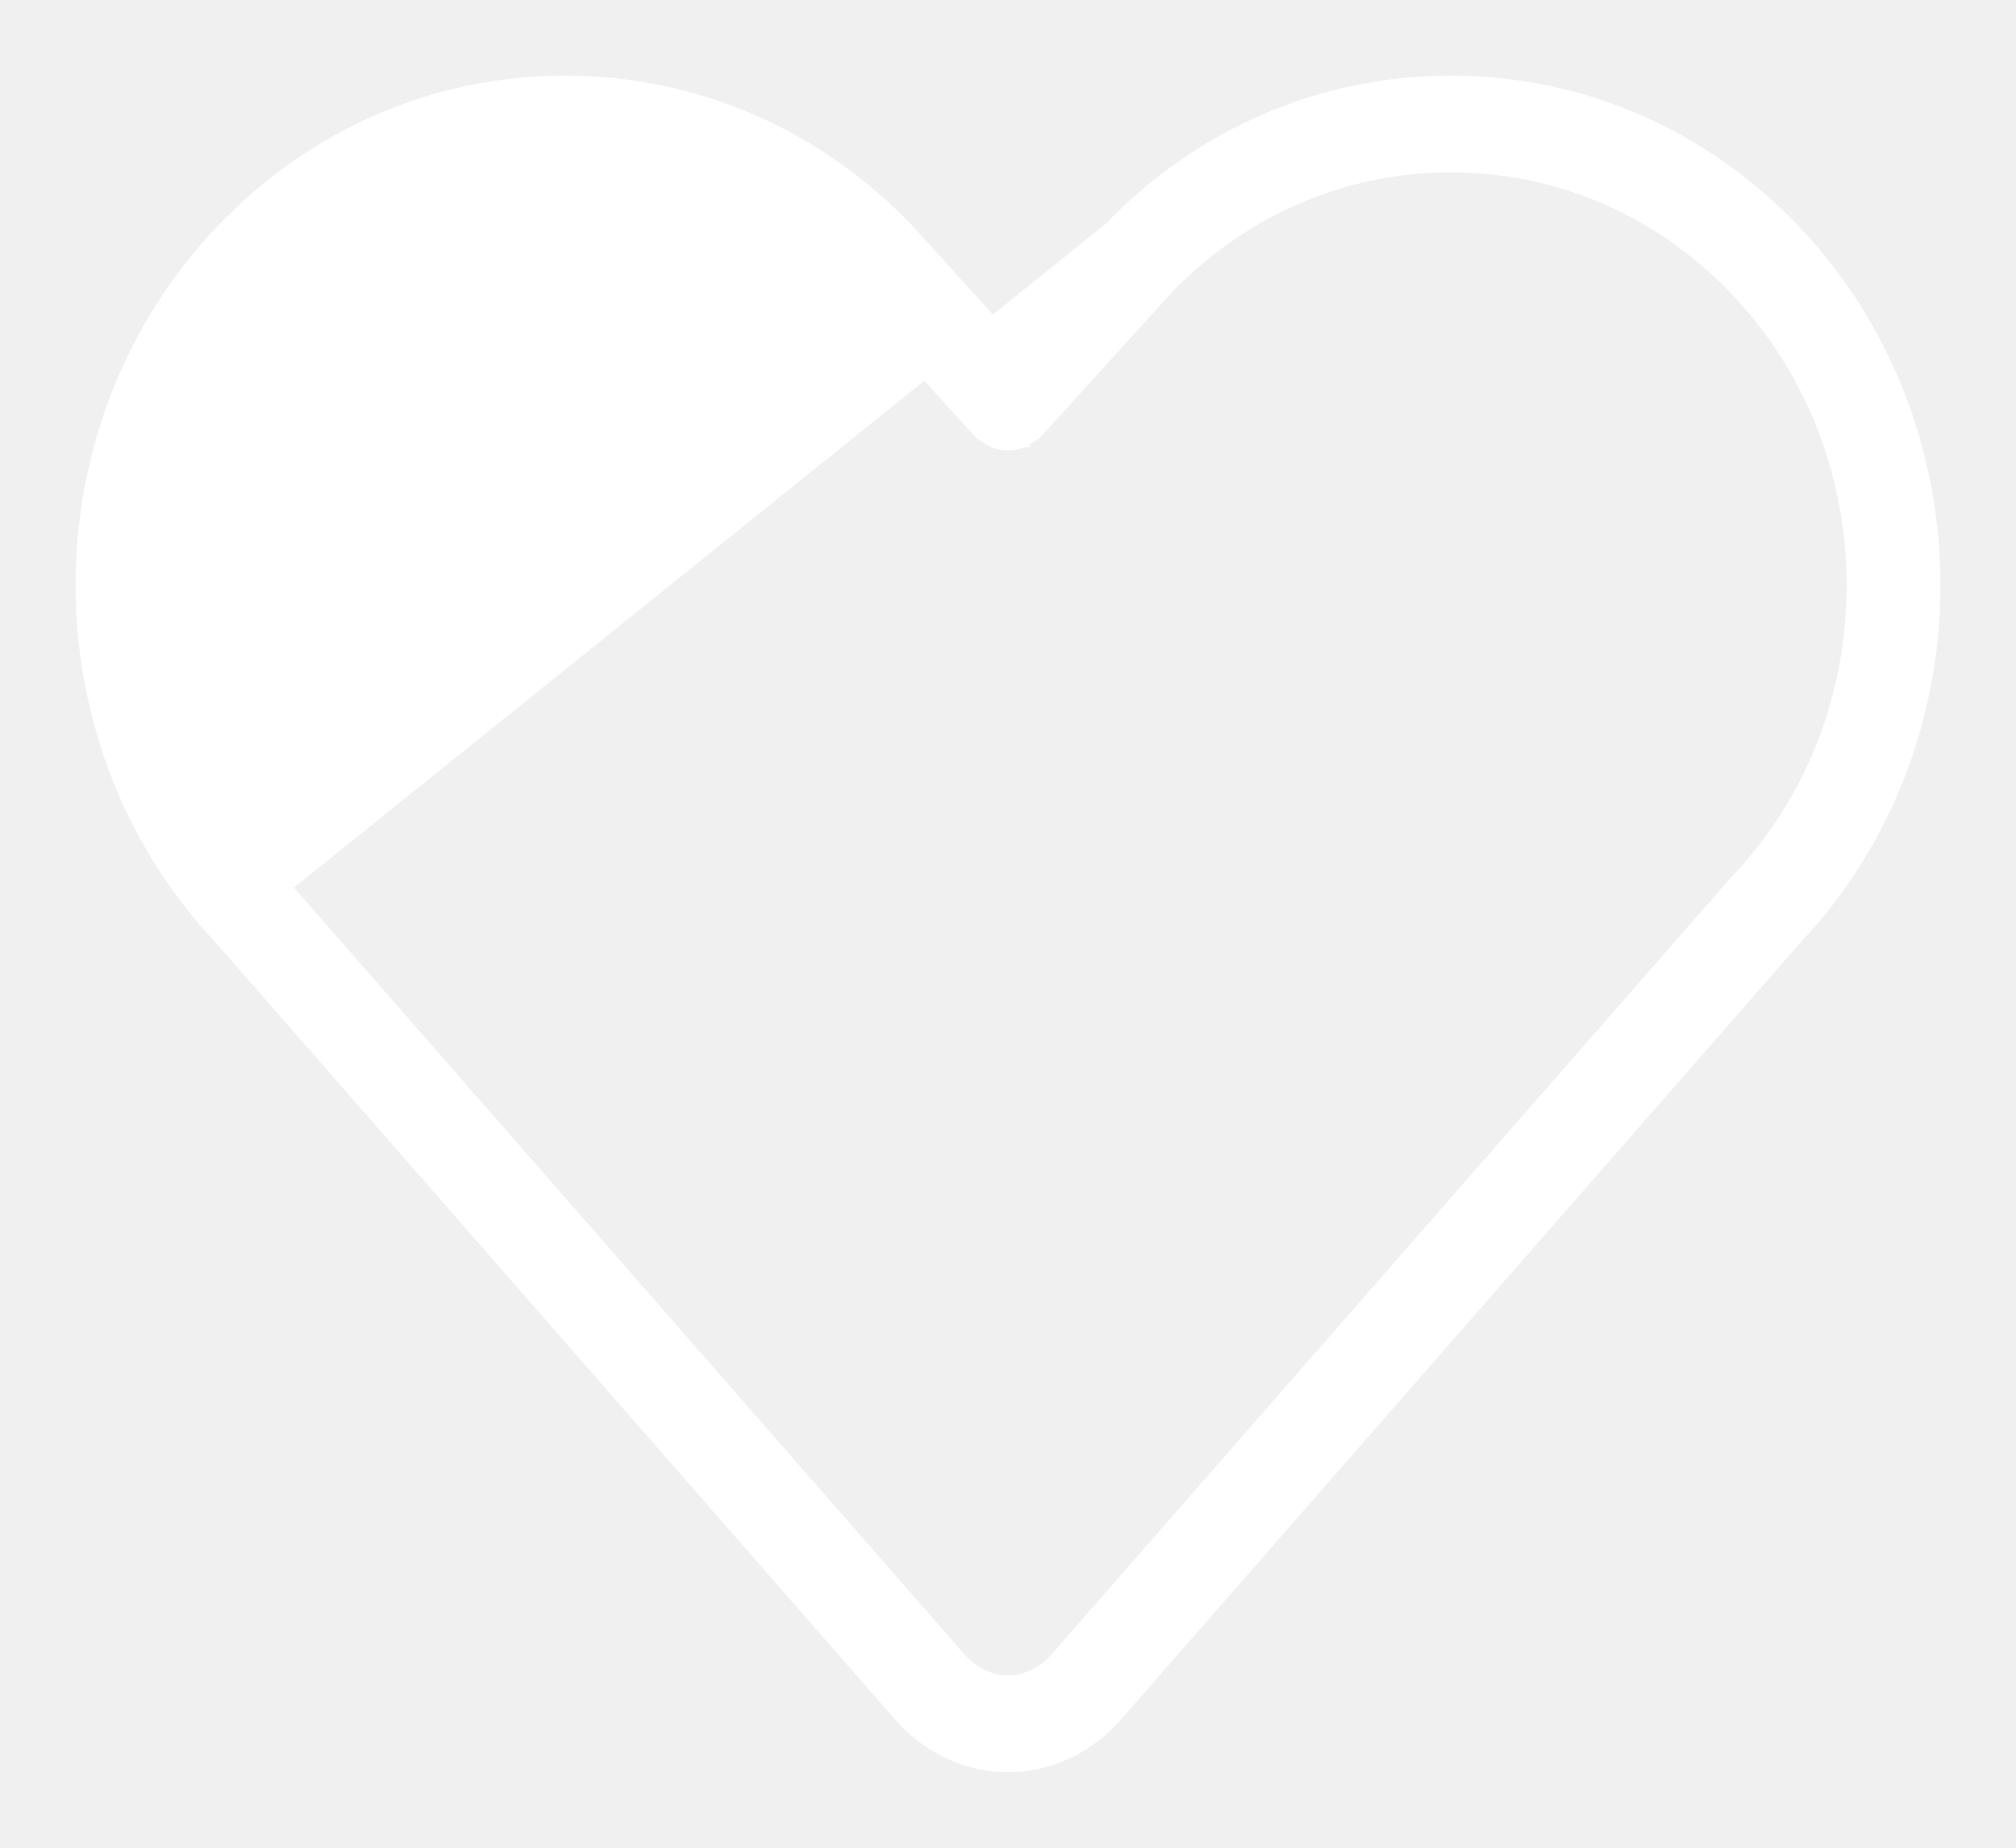
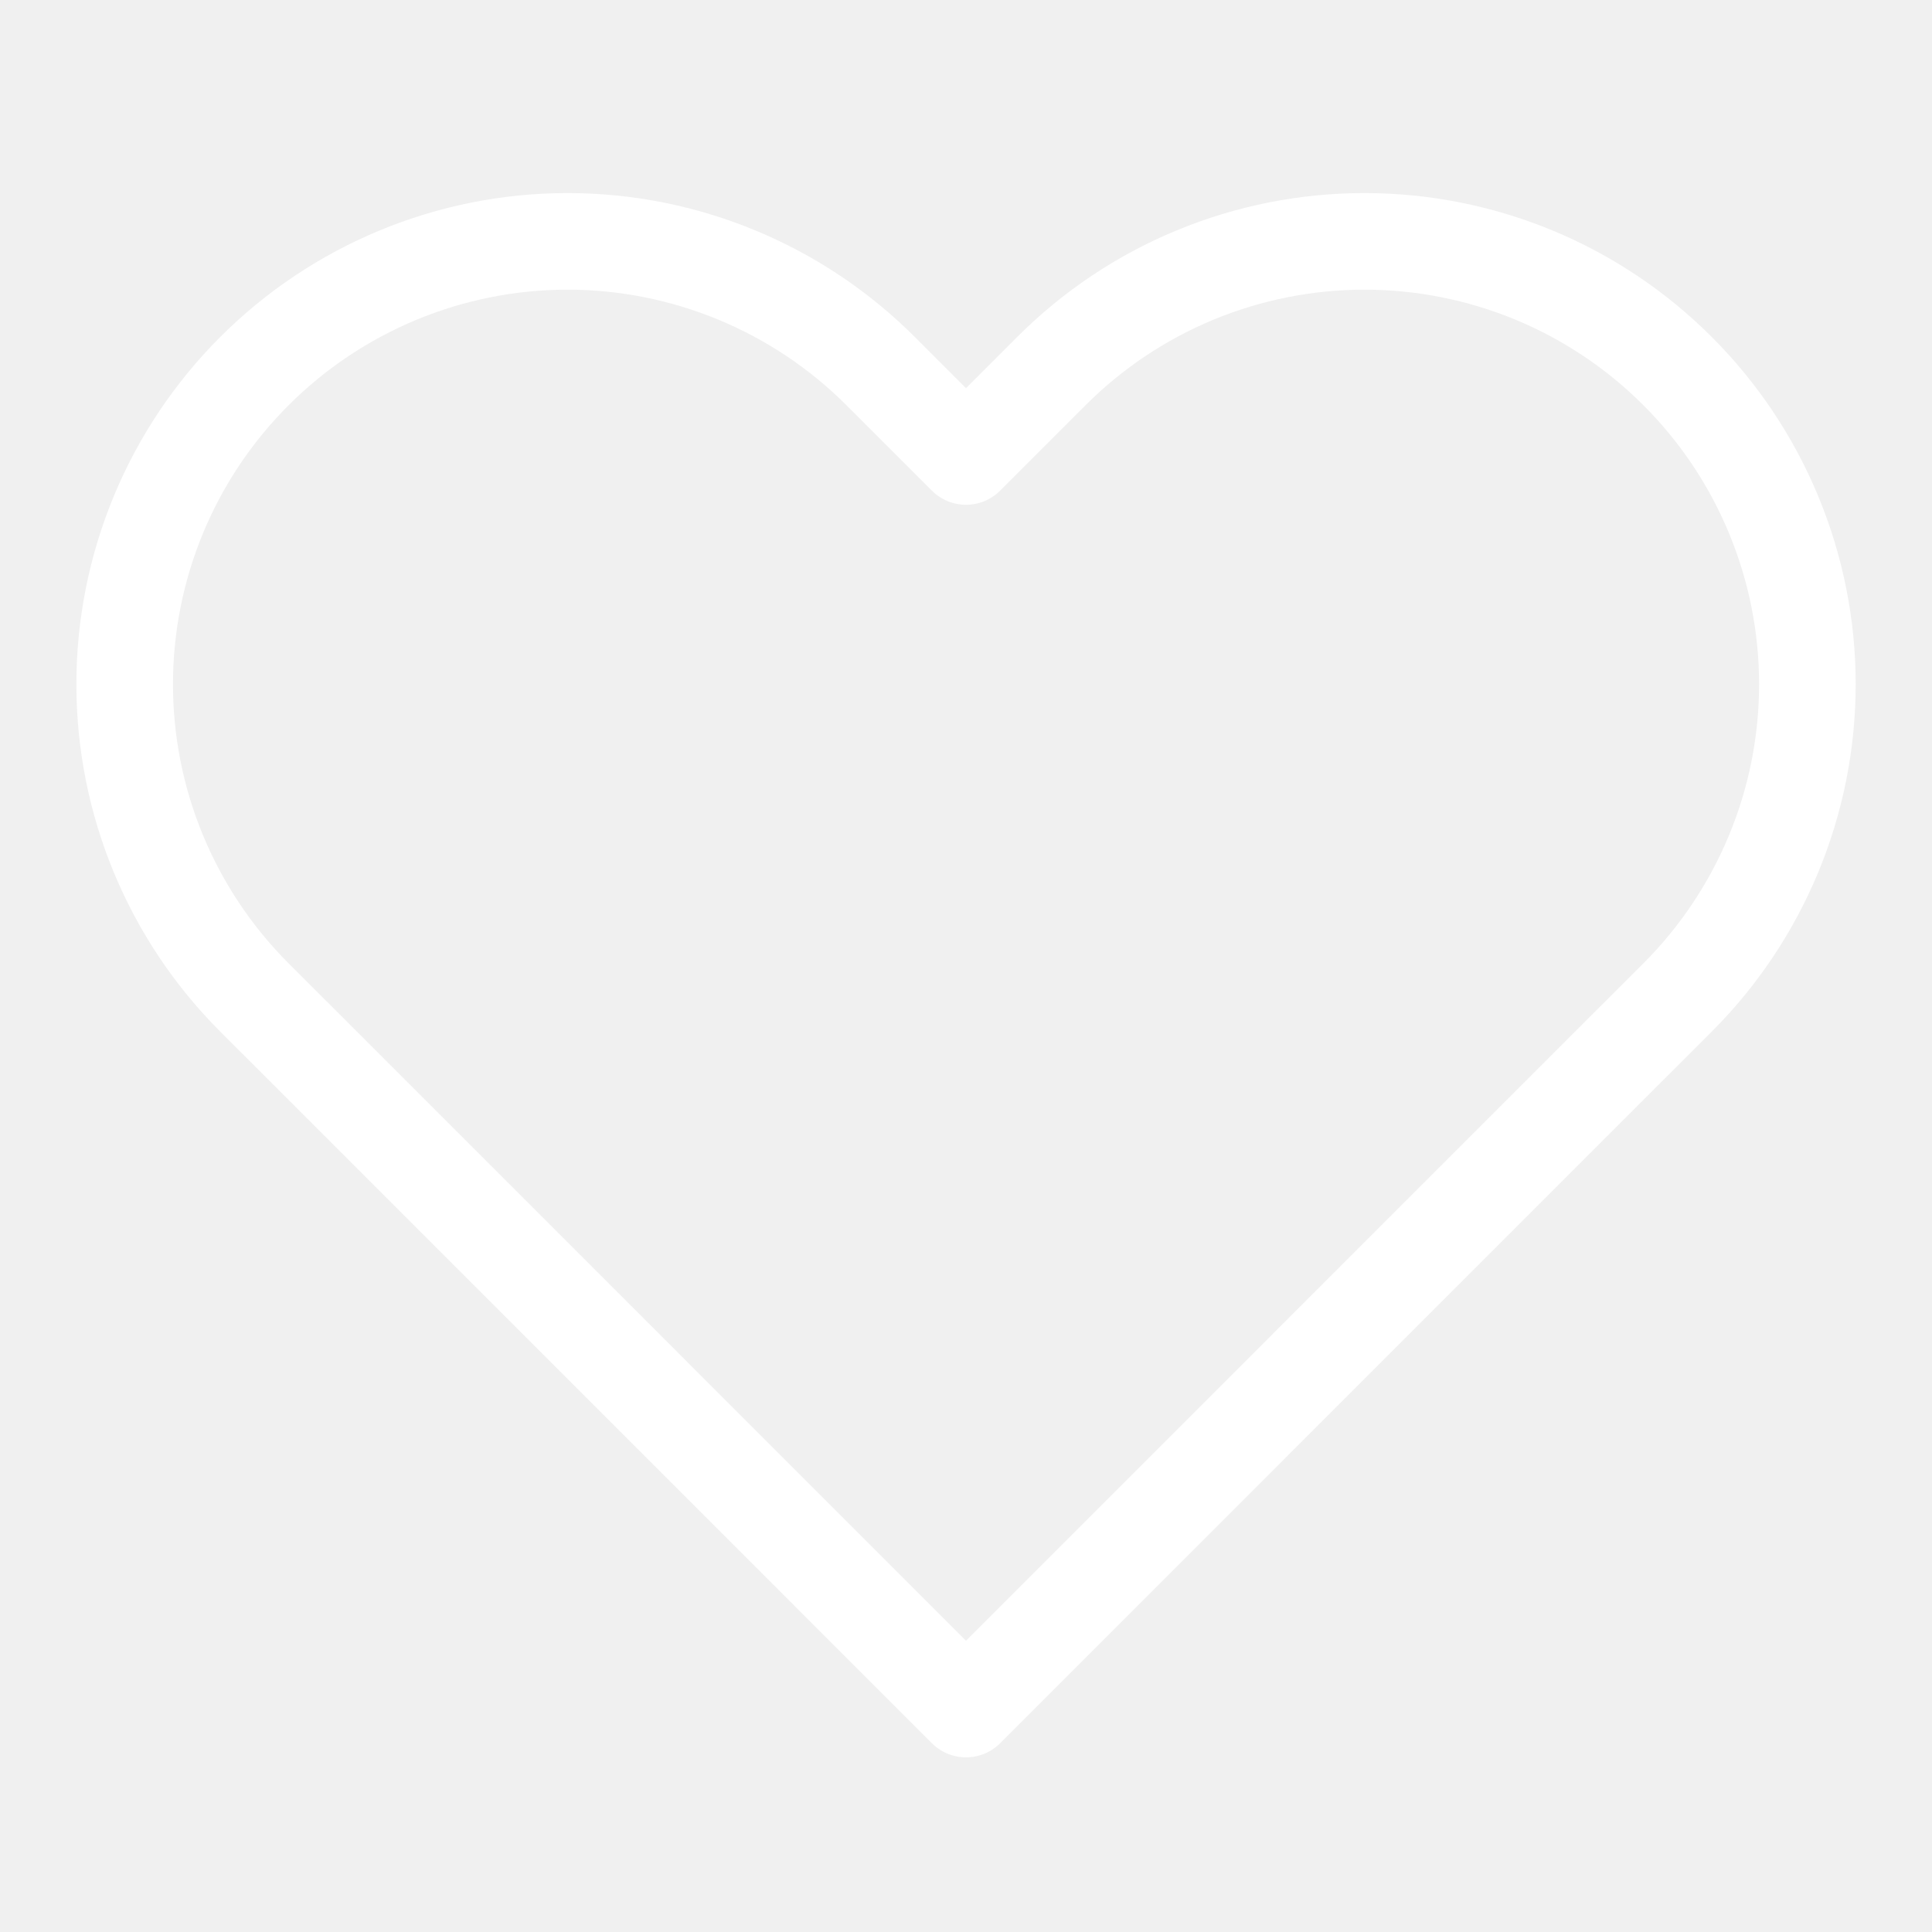
- <svg xmlns="http://www.w3.org/2000/svg" width="24" height="22" viewBox="0 0 24 22" fill="none">
-   <path d="M2.623 11.209C2.621 11.207 2.62 11.205 2.619 11.204C0.388 8.854 0.393 5.053 2.639 2.713L2.639 2.713C3.731 1.577 5.183 0.95 6.728 0.95C8.273 0.95 9.726 1.577 10.817 2.713C10.819 2.715 10.82 2.717 10.822 2.719C10.823 2.72 10.825 2.721 10.827 2.723L10.828 2.725L10.828 2.725L12 4.019L13.173 2.725L13.175 2.723L13.175 2.723C13.176 2.722 13.178 2.72 13.18 2.719L2.623 11.209ZM2.623 11.209L10.681 20.426C10.681 20.426 10.681 20.426 10.681 20.426C11.027 20.827 11.496 21.05 11.999 21.05H11.999H11.999H11.999H11.999H11.999H11.999H11.999H11.999H11.999H11.999H11.999H11.999H11.999H11.999H11.999H11.999H11.999H11.999H11.999H11.999H11.999H11.999H11.999H11.999H11.999H11.999H11.999H11.999H11.999H11.999H11.999H11.999H11.999H11.999H12H12H12H12H12H12H12H12H12H12H12H12H12H12H12H12H12H12H12H12H12H12H12H12H12H12H12H12C12.504 21.05 12.972 20.827 13.318 20.428C13.319 20.428 13.319 20.427 13.319 20.427L21.379 11.209C21.381 11.206 21.383 11.204 21.384 11.202C23.612 8.854 23.606 5.053 21.363 2.713L21.363 2.713C20.271 1.577 18.819 0.95 17.273 0.95C15.729 0.95 14.276 1.577 13.184 2.713L2.623 11.209ZM12.221 5.196L12.246 5.239C12.251 5.236 12.257 5.233 12.263 5.23C12.289 5.216 12.322 5.197 12.349 5.171L12.35 5.17C12.354 5.166 12.357 5.162 12.359 5.159C12.36 5.158 12.36 5.158 12.36 5.158C12.363 5.156 12.366 5.153 12.37 5.15L12.37 5.15L12.371 5.148L13.913 3.448C14.812 2.515 16.005 2.002 17.273 2.002C18.545 2.002 19.741 2.518 20.641 3.455C22.499 5.393 22.499 8.547 20.641 10.485L20.677 10.52L20.641 10.485C20.637 10.488 20.635 10.492 20.633 10.495C20.63 10.497 20.627 10.5 20.625 10.503L12.563 19.723L12.563 19.724C12.408 19.902 12.209 19.997 12 19.997H11.999C11.791 19.997 11.592 19.902 11.436 19.722L11.436 19.722L3.377 10.504C3.374 10.5 3.371 10.497 3.368 10.495C3.366 10.492 3.364 10.488 3.36 10.484C1.501 8.547 1.501 5.393 3.36 3.455C4.26 2.518 5.456 2.002 6.728 2.002C7.998 2.002 9.193 2.517 10.092 3.452L11.629 5.148L11.629 5.149L11.632 5.152C11.635 5.155 11.638 5.157 11.641 5.158C11.643 5.162 11.646 5.166 11.65 5.17L11.65 5.17L11.651 5.171C11.679 5.198 11.712 5.216 11.738 5.231C11.743 5.234 11.749 5.237 11.754 5.24L11.754 5.24L11.755 5.24C11.759 5.243 11.762 5.245 11.769 5.25C11.771 5.251 11.772 5.252 11.773 5.253C11.781 5.259 11.793 5.268 11.808 5.274C11.869 5.3 11.934 5.314 12 5.314C12.066 5.314 12.131 5.3 12.191 5.274M12.221 5.196L12.247 5.239C12.243 5.242 12.239 5.244 12.233 5.248C12.232 5.25 12.229 5.251 12.227 5.253C12.219 5.259 12.206 5.268 12.191 5.274M12.221 5.196C12.214 5.2 12.208 5.205 12.202 5.209C12.193 5.217 12.183 5.224 12.172 5.228M12.221 5.196C12.228 5.192 12.235 5.188 12.242 5.184C12.268 5.17 12.293 5.156 12.314 5.135C12.316 5.133 12.317 5.131 12.319 5.129C12.32 5.127 12.321 5.125 12.323 5.123C12.325 5.121 12.327 5.12 12.329 5.119C12.331 5.118 12.332 5.116 12.334 5.115L12.172 5.228M12.191 5.274C12.192 5.274 12.192 5.274 12.192 5.274L12.172 5.228M12.191 5.274C12.191 5.274 12.191 5.274 12.191 5.274L12.172 5.228M21.379 11.208L21.379 11.207L21.379 11.208ZM11.759 5.186C11.734 5.171 11.708 5.157 11.686 5.135L11.8 5.211C11.793 5.206 11.786 5.201 11.779 5.197C11.773 5.193 11.766 5.189 11.759 5.186ZM21.39 11.19C21.39 11.19 21.39 11.19 21.39 11.19L21.39 11.19Z" fill="white" stroke="white" stroke-width="0.1" />
+ <svg xmlns="http://www.w3.org/2000/svg" width="24" height="24" viewBox="0 0 30 30" fill="none">
+   <path d="M26.05 5.763C25.412 5.124 24.654 4.617 23.819 4.271C22.985 3.926 22.091 3.748 21.188 3.748C20.284 3.748 19.39 3.926 18.556 4.271C17.721 4.617 16.963 5.124 16.325 5.763L15 7.088L13.675 5.763C12.385 4.473 10.636 3.748 8.813 3.748C6.989 3.748 5.24 4.473 3.95 5.763C2.66 7.052 1.936 8.801 1.936 10.625C1.936 12.449 2.66 14.198 3.95 15.488L5.275 16.812L15 26.538L24.725 16.812L26.05 15.488C26.689 14.849 27.195 14.091 27.541 13.257C27.887 12.422 28.065 11.528 28.065 10.625C28.065 9.722 27.887 8.828 27.541 7.993C27.195 7.159 26.689 6.401 26.05 5.763V5.763Z" stroke="#fff" stroke-width="1.5" stroke-linecap="round" stroke-linejoin="round" />
</svg>
